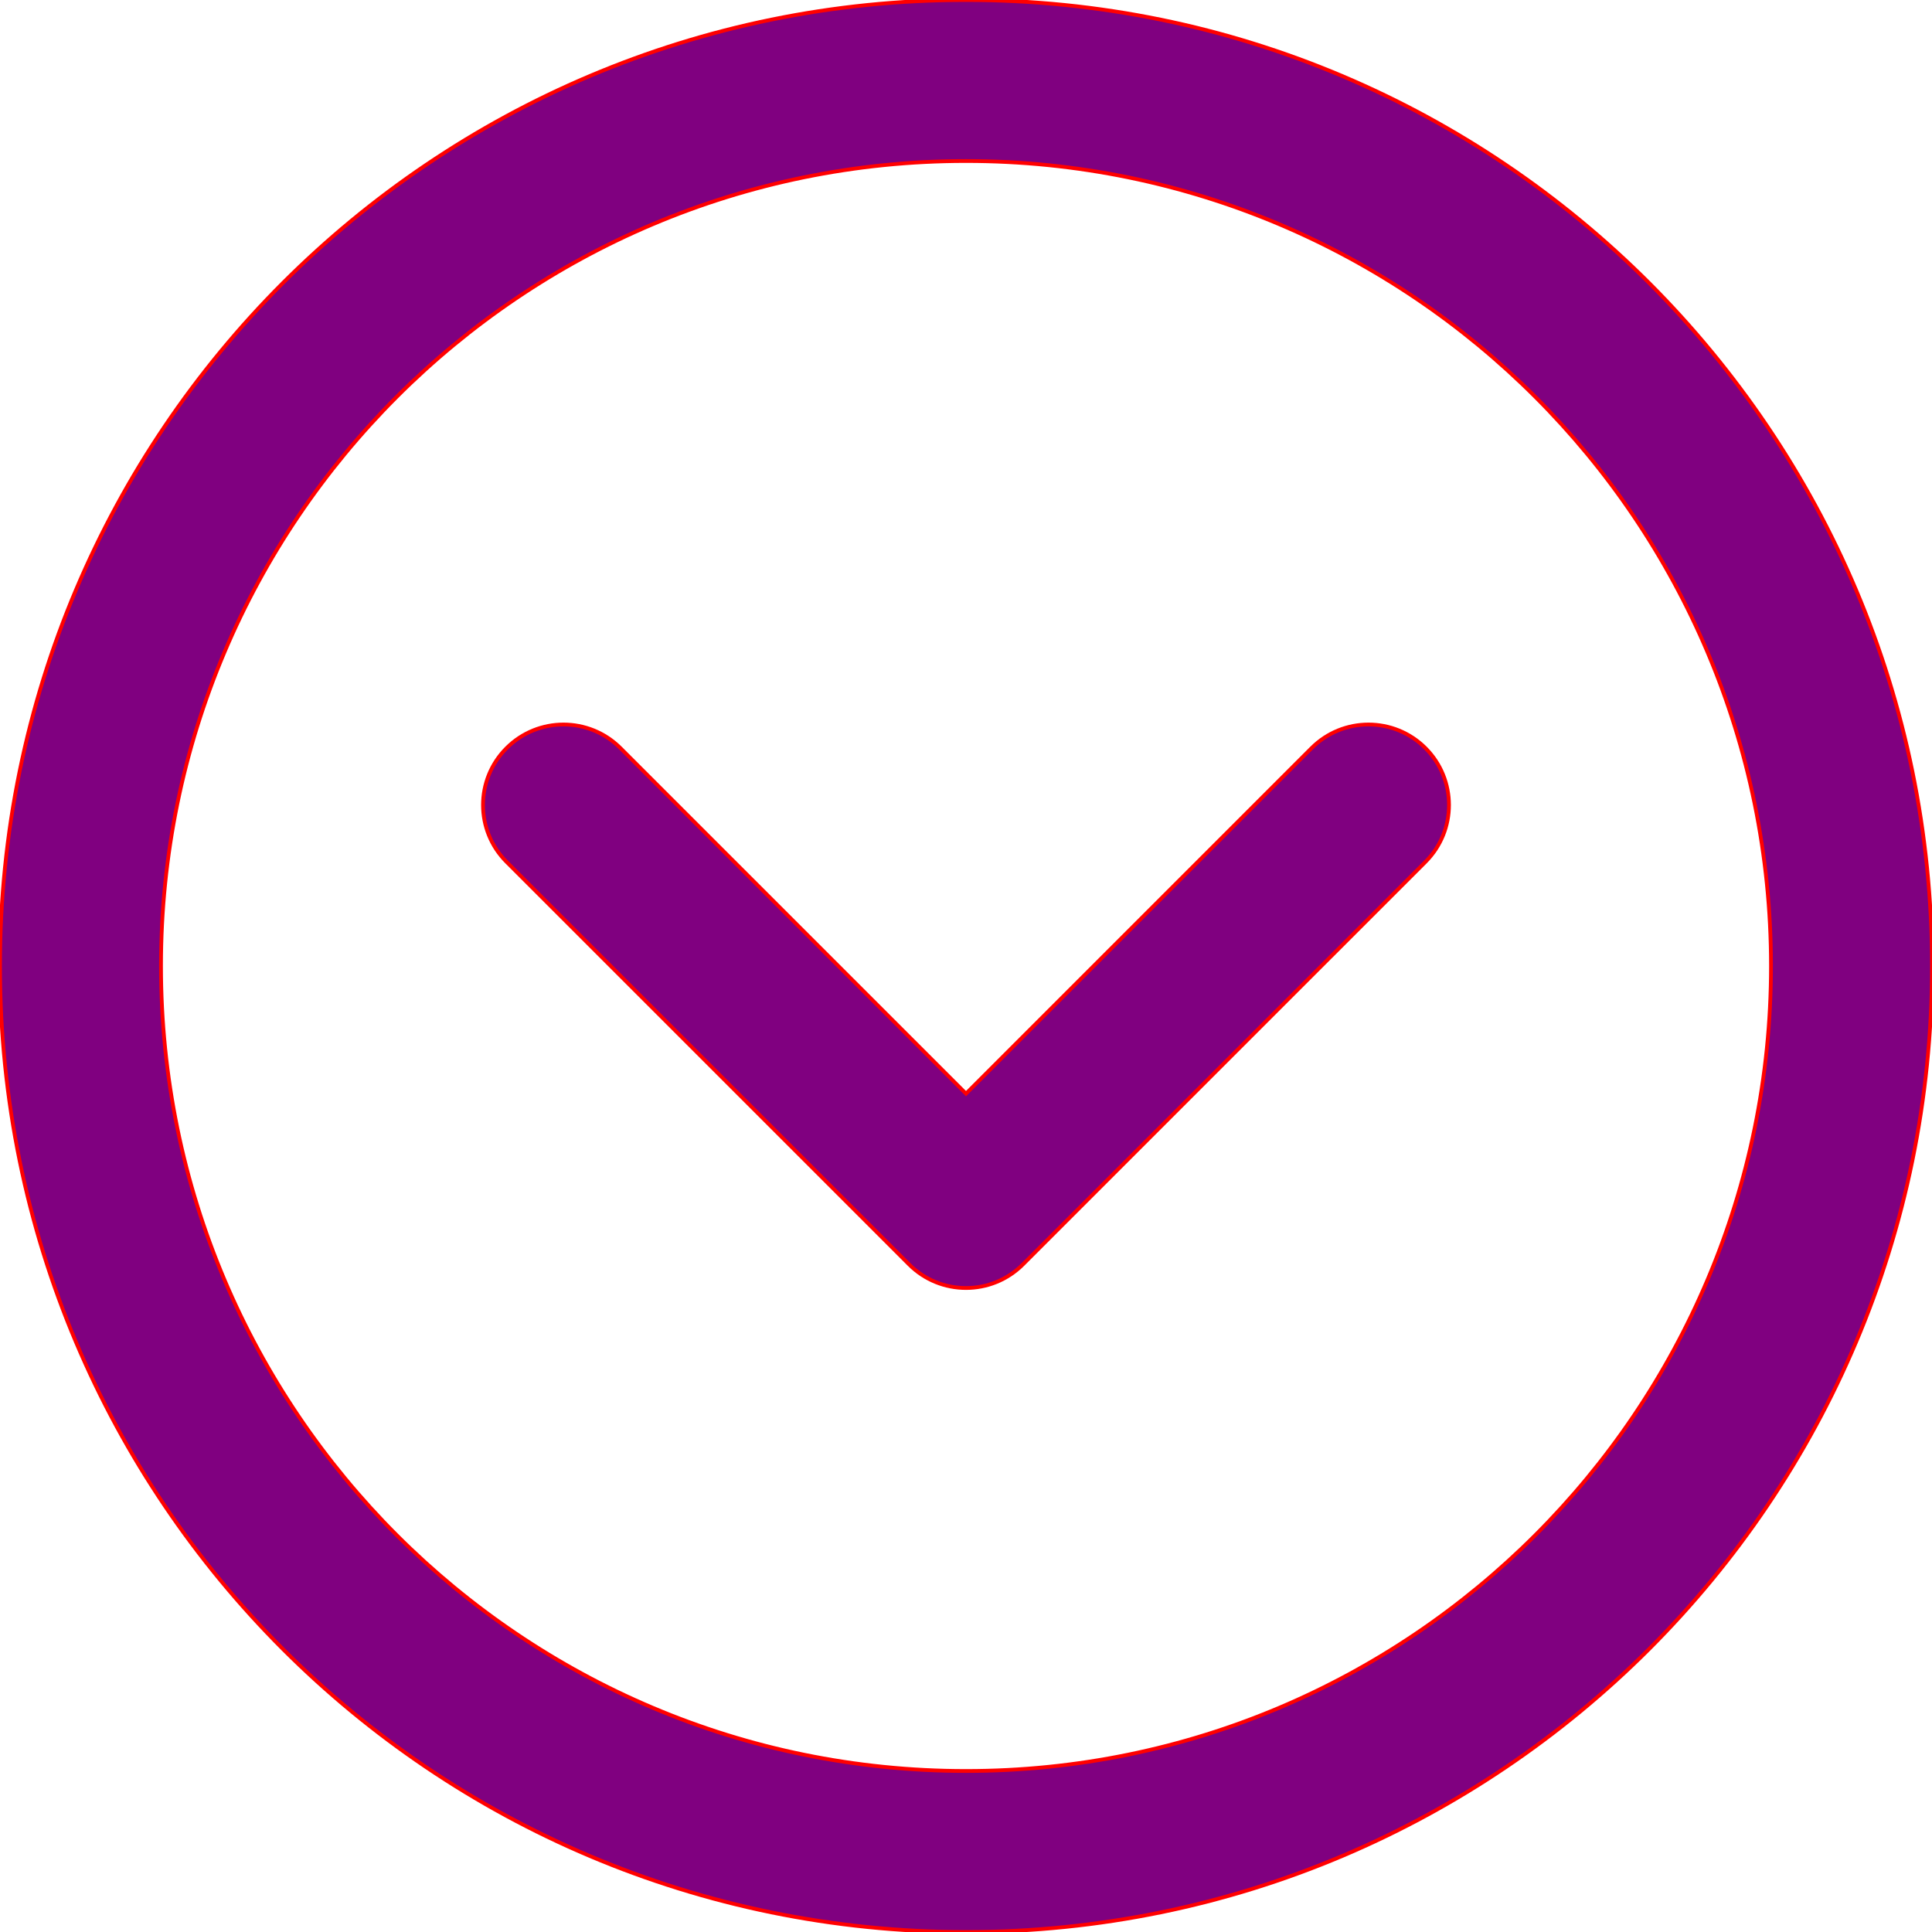
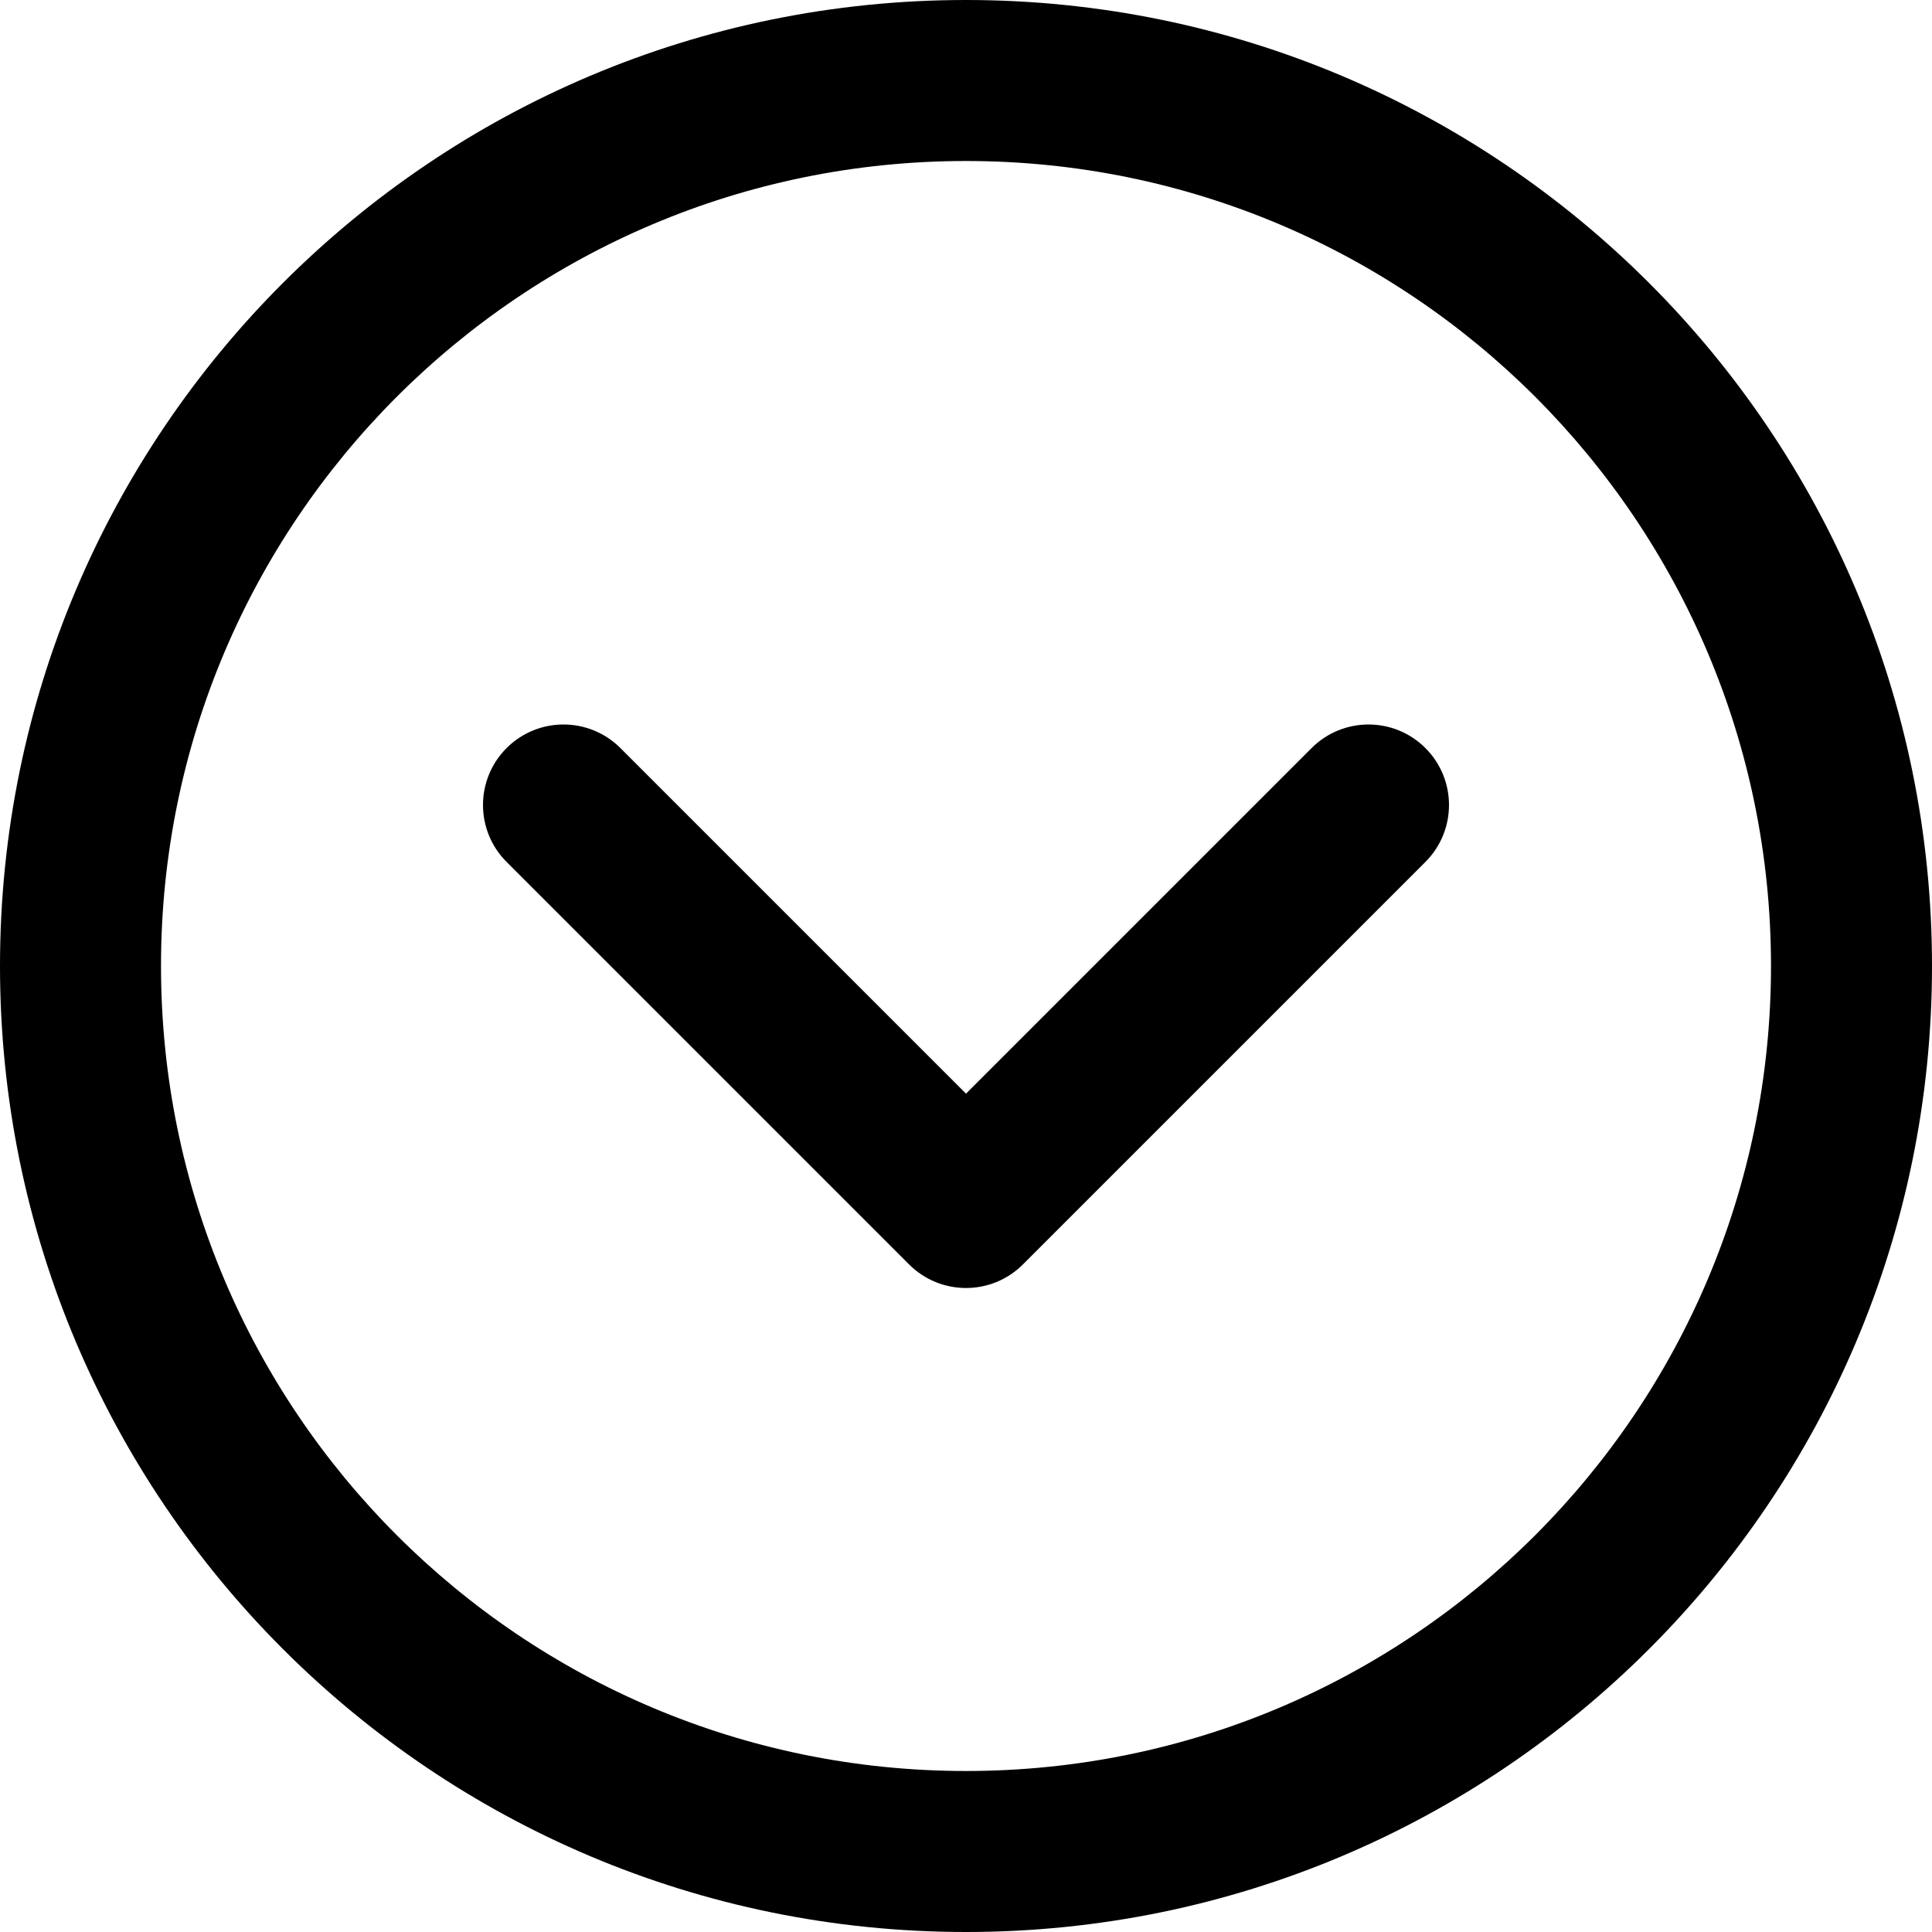
- <svg xmlns="http://www.w3.org/2000/svg" fill="#800080" stroke="red" height="800px" width="800px" version="1.1" id="Layer_1" viewBox="0 0 512 512" xml:space="preserve">
+ <svg xmlns="http://www.w3.org/2000/svg" fill="#000000" height="800px" width="800px" version="1.1" id="Layer_1" viewBox="0 0 512 512" xml:space="preserve">
  <g>
    <g>
      <g>
        <path d="M256,0C114.618,0,0,114.618,0,256s114.618,256,256,256s256-114.618,256-256S397.382,0,256,0z M256,469.333     c-117.818,0-213.333-95.515-213.333-213.333S138.182,42.667,256,42.667S469.333,138.182,469.333,256S373.818,469.333,256,469.333     z" />
        <path d="M347.582,198.248L256,289.83l-91.582-91.582c-8.331-8.331-21.839-8.331-30.17,0c-8.331,8.331-8.331,21.839,0,30.17     l106.667,106.667c8.331,8.331,21.839,8.331,30.17,0l106.667-106.667c8.331-8.331,8.331-21.839,0-30.17     C369.42,189.917,355.913,189.917,347.582,198.248z" />
      </g>
    </g>
  </g>
</svg>
